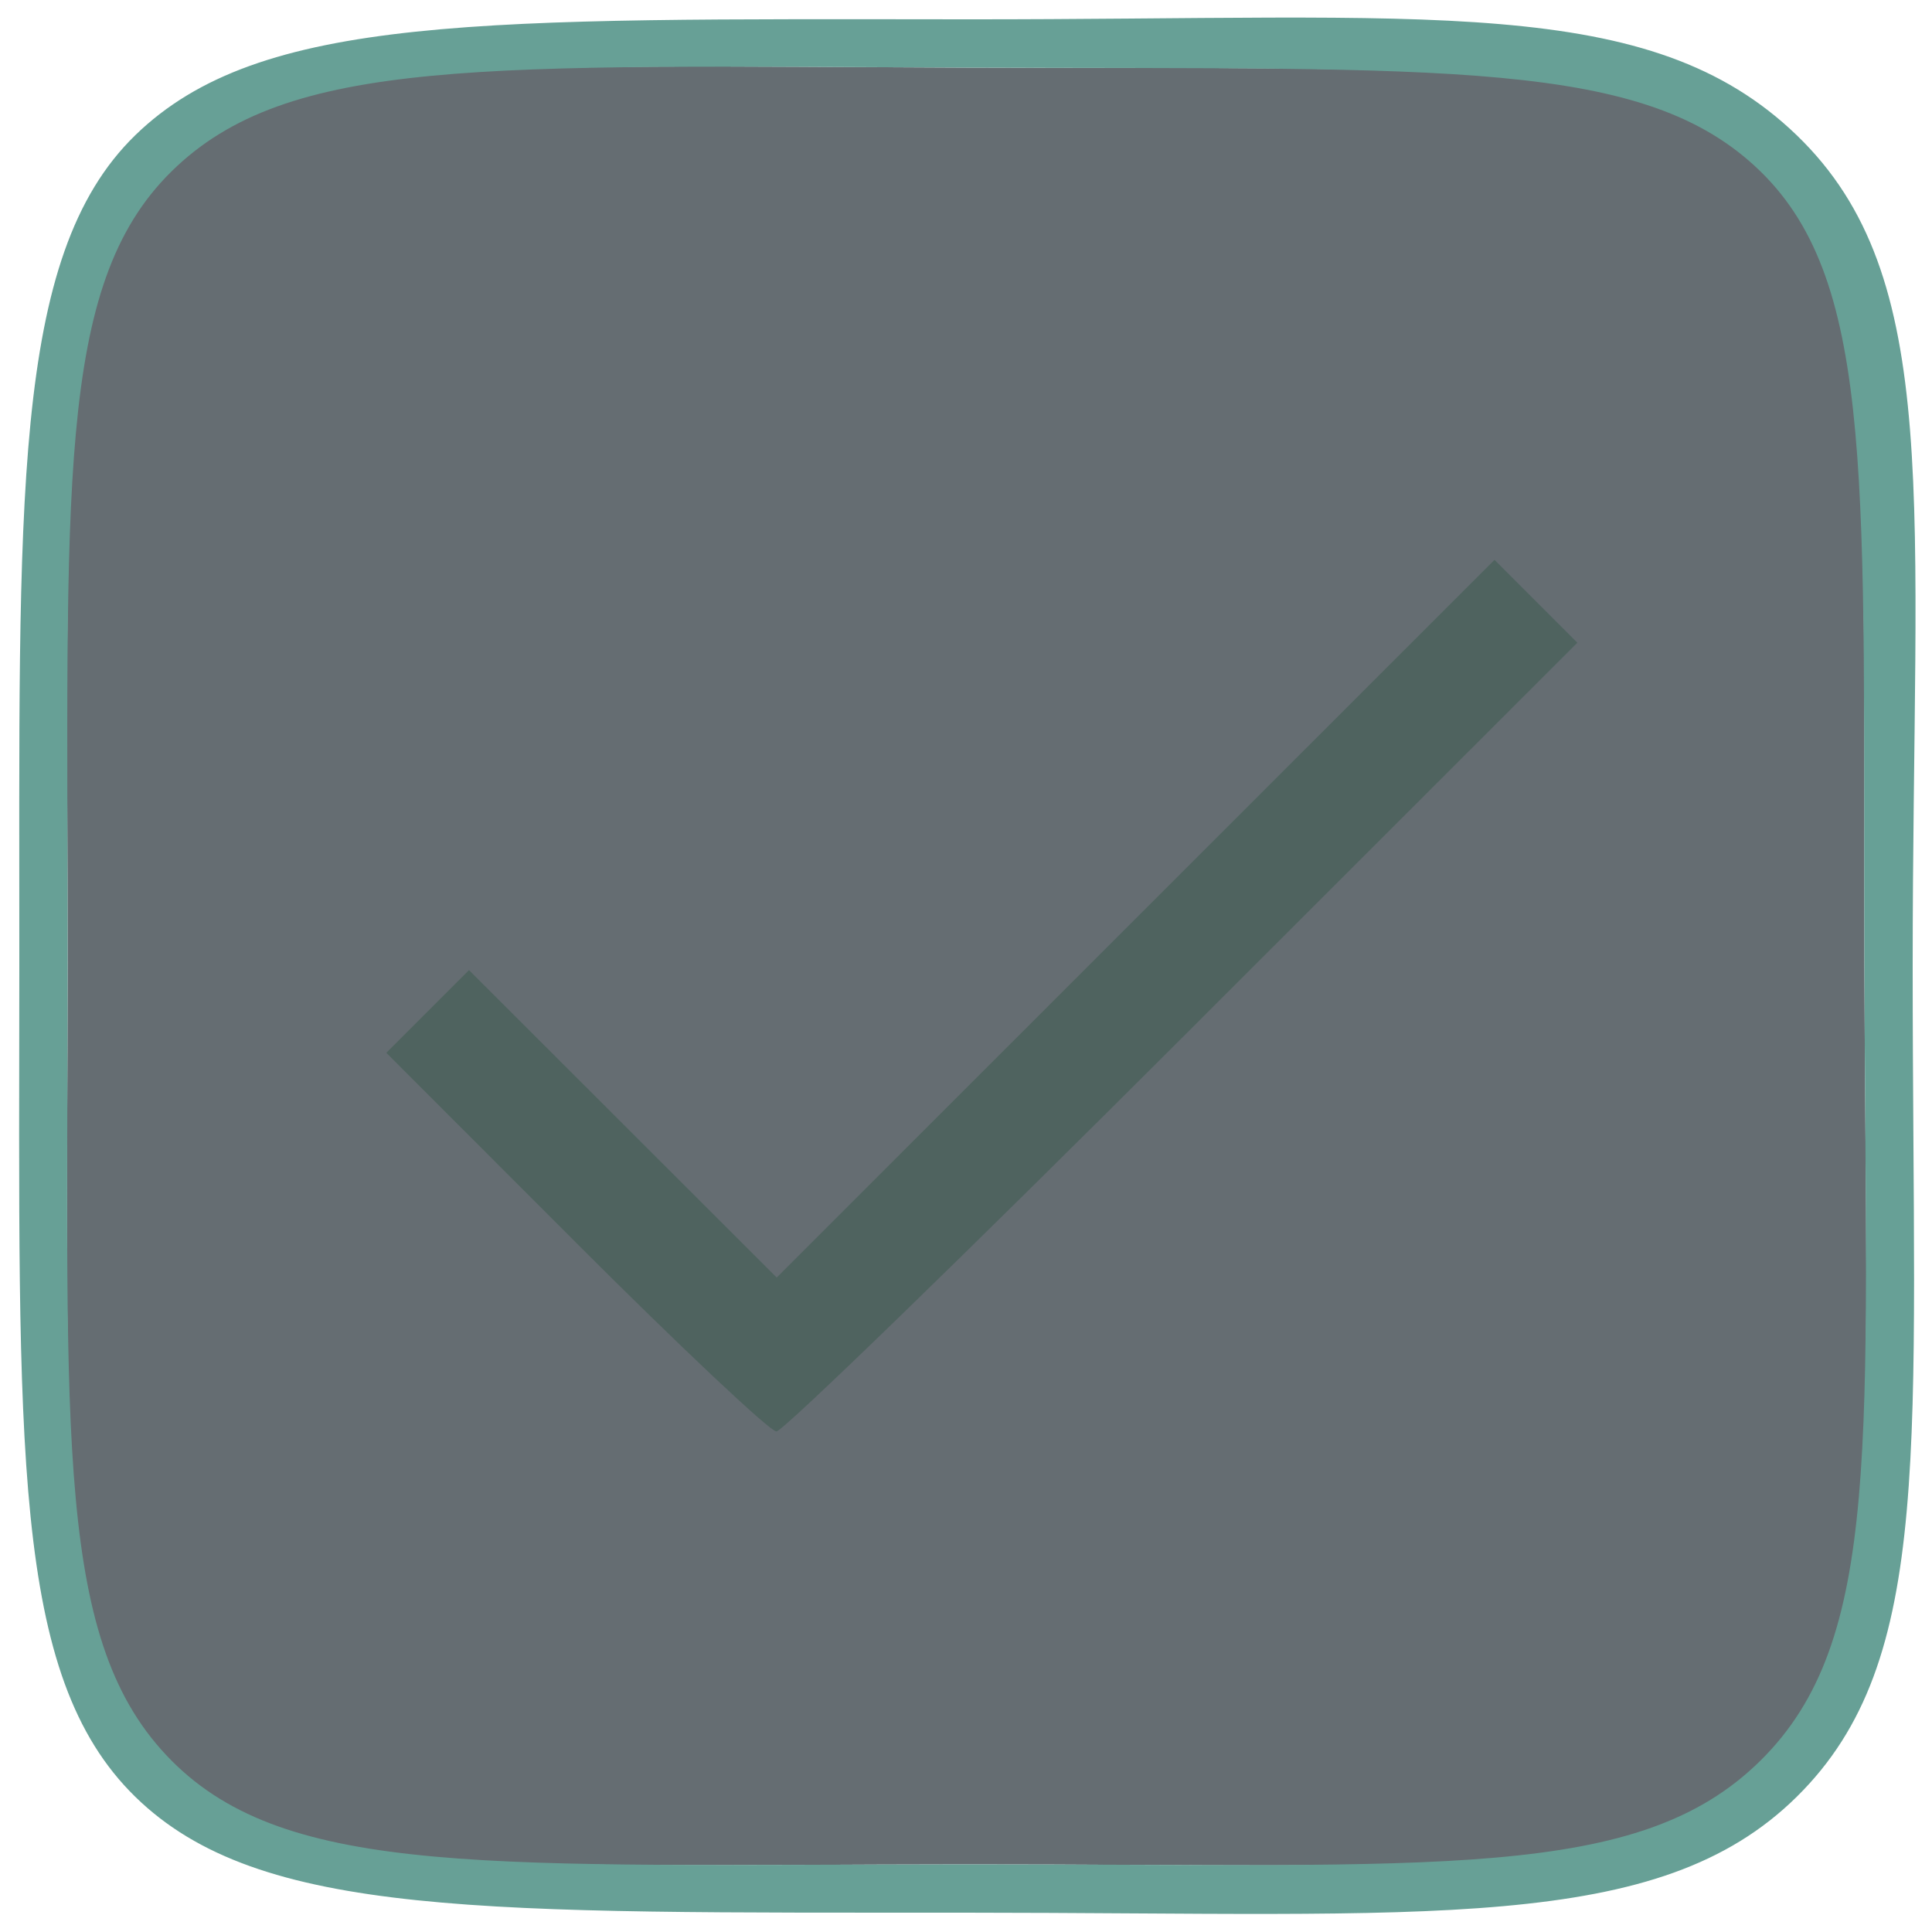
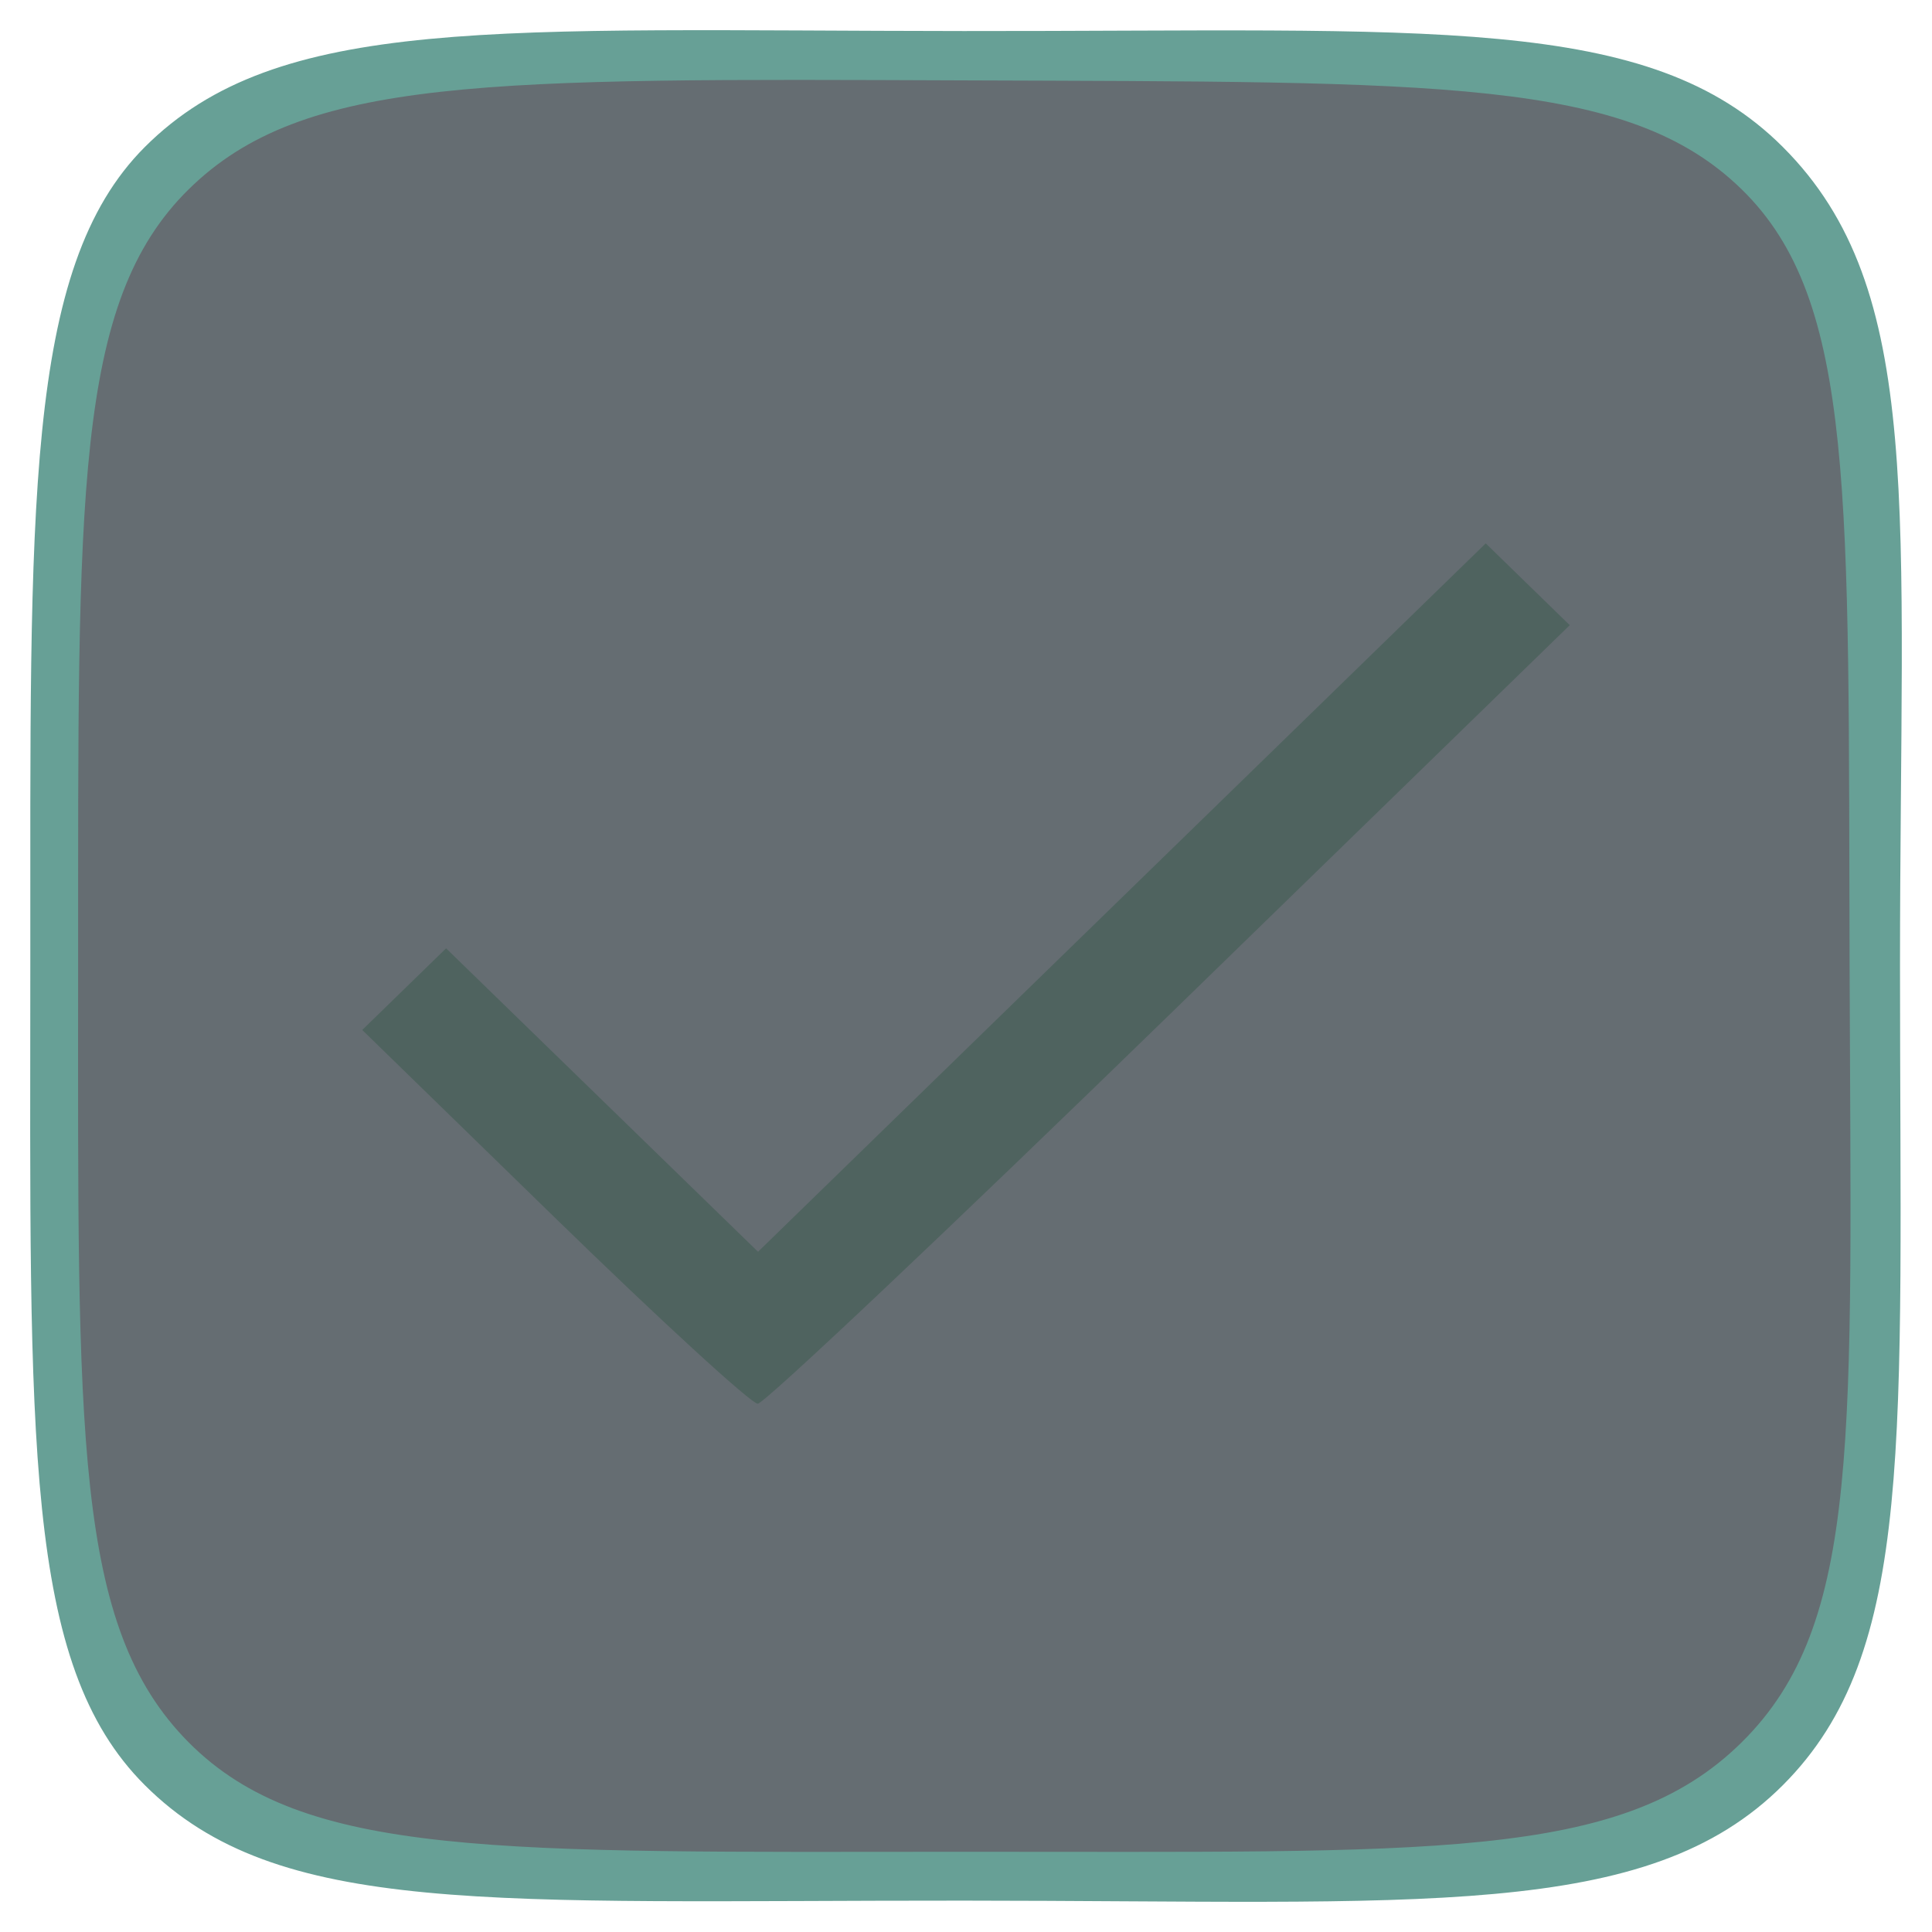
- <svg xmlns="http://www.w3.org/2000/svg" width="200" height="200" viewBox="0 0 200 200" version="1.1" id="svg1" xml:space="preserve">
+ <svg xmlns="http://www.w3.org/2000/svg" width="128" height="128" viewBox="0 0 128 128" version="1.1" id="svg1" xml:space="preserve">
  <defs id="defs1" />
-   <g id="layer1">
-     <path id="path2" style="display:inline;fill:#242f36;fill-opacity:0.702;stroke-width:6.86;stroke-linecap:round" d="m 100,7 c 49.961,0.192 70.516,-1.2 82.5,10.5 11.984,11.7 10.342,33.113 10.5,82.5 0.158,49.387 2.151,69.997 -10.5,82.5 C 169.849,195.003 149.042,192.974 100,193 50.958,193.026 29.587,194.668 17.5,182.5 5.413,170.332 6.985,149.377 7,100 7.015,50.623 5.437,29.377 17.5,17.5 29.563,5.623 50.039,6.808 100,7 Z" />
-     <path id="path1" style="display:inline;fill:#67a096;fill-opacity:1;stroke-width:6.86;stroke-linecap:round" d="M 100,2 C 49.899,1.961 26.911,1.446 14,14 1.089,26.554 2.023,51.998 2,100 c -0.024,49.922 -0.869,73.416 12,86 12.869,12.584 36.192,11.976 86,12 48.046,0.023 71.637,2.175 86,-12 14.363,-14.175 11.999,-36.126 12,-86 0.001,-47.998 3.269,-71.285 -12,-86 C 170.731,-0.715 147.981,2.038 100,2 Z m 0,5 c 49.961,0.192 70.266,-0.95 82.25,10.75 11.984,11.7 10.592,32.863 10.75,82.25 0.158,49.387 1.901,69.747 -10.75,82.25 C 169.599,194.753 149.042,192.974 100,193 50.958,193.026 29.837,194.418 17.75,182.25 5.663,170.082 6.985,149.377 7,100 7.015,50.623 5.687,29.627 17.75,17.75 29.813,5.873 50.039,6.808 100,7 Z" />
-     <path style="fill:#4f635f;fill-opacity:1" d="m 59.577,128.585 -19.586,-19.598 4.28,-4.28 4.28,-4.28 15.926,15.911 15.926,15.911 37.153,-37.146 37.153,-37.146 4.289,4.289 4.289,4.289 -40.849,40.825 c -22.467,22.454 -41.395,40.825 -42.063,40.825 -0.668,0 -10.028,-8.819 -20.8,-19.598 z" id="path3" />
+   <g id="layer1" transform="matrix(0.6316436,0,0,0.6316524,0.7487022,0.8510223)">
+     <path id="path2" style="display:inline;fill:#242f36;fill-opacity:0.702;stroke-width:6.997;stroke-linecap:round" d="m 100.071,5.11 c 50.954,0.196 71.917,-1.224 84.139,10.711 12.222,11.936 10.547,33.779 10.709,84.161 0.161,50.381 2.194,71.406 -10.709,84.161 -12.903,12.754 -34.123,10.685 -84.139,10.711 -50.016,0.026 -71.812,1.702 -84.139,-10.711 C 3.605,171.729 5.208,150.353 5.223,99.982 5.238,49.611 3.629,27.938 15.932,15.821 28.234,3.705 49.117,4.914 100.071,5.11 Z" />
+     <path id="path1" style="display:inline;fill:#67a096;fill-opacity:1;stroke-width:6.853;stroke-linecap:round" d="M 99.912,1.909 C 50.922,1.871 27.961,0.115 14.001,14.077 1.281,26.798 2.017,52.033 1.994,99.983 1.971,149.85 1.276,173.186 14.001,185.889 c 13.931,13.907 36.154,12.092 85.911,12.116 47.997,0.023 71.666,2.147 85.911,-12.116 13.961,-13.978 12.28,-36.087 12.282,-85.906 0.001,-47.946 2.695,-70.926 -12.282,-85.906 C 171.783,0.033 148.903,1.948 99.912,1.909 Z m 0,5.175 c 49.91,0.192 69.615,-0.258 81.587,11.43 11.972,11.687 11.159,32.135 11.317,81.469 0.158,49.333 1.321,68.928 -11.317,81.417 -12.638,12.489 -32.595,11.455 -81.587,11.481 -48.991,0.026 -69.238,0.674 -81.312,-11.481 C 6.527,169.245 6.994,149.306 7.008,99.983 7.023,50.66 6.55,30.378 18.601,18.514 30.651,6.65 50.002,6.893 99.912,7.084 Z" />
+     <path style="display:inline;fill:#4f635f;stroke-width:1.014;fill-opacity:1" d="m 56.929,126.285 -20.119,-19.601 4.397,-4.281 4.397,-4.281 16.36,15.913 16.36,15.913 38.164,-37.151 38.164,-37.151 4.406,4.29 4.406,4.29 -41.961,40.83 c -23.078,22.456 -42.522,40.83 -43.208,40.83 -0.686,0 -10.301,-8.82 -21.366,-19.601 z" id="path3" />
  </g>
</svg>
